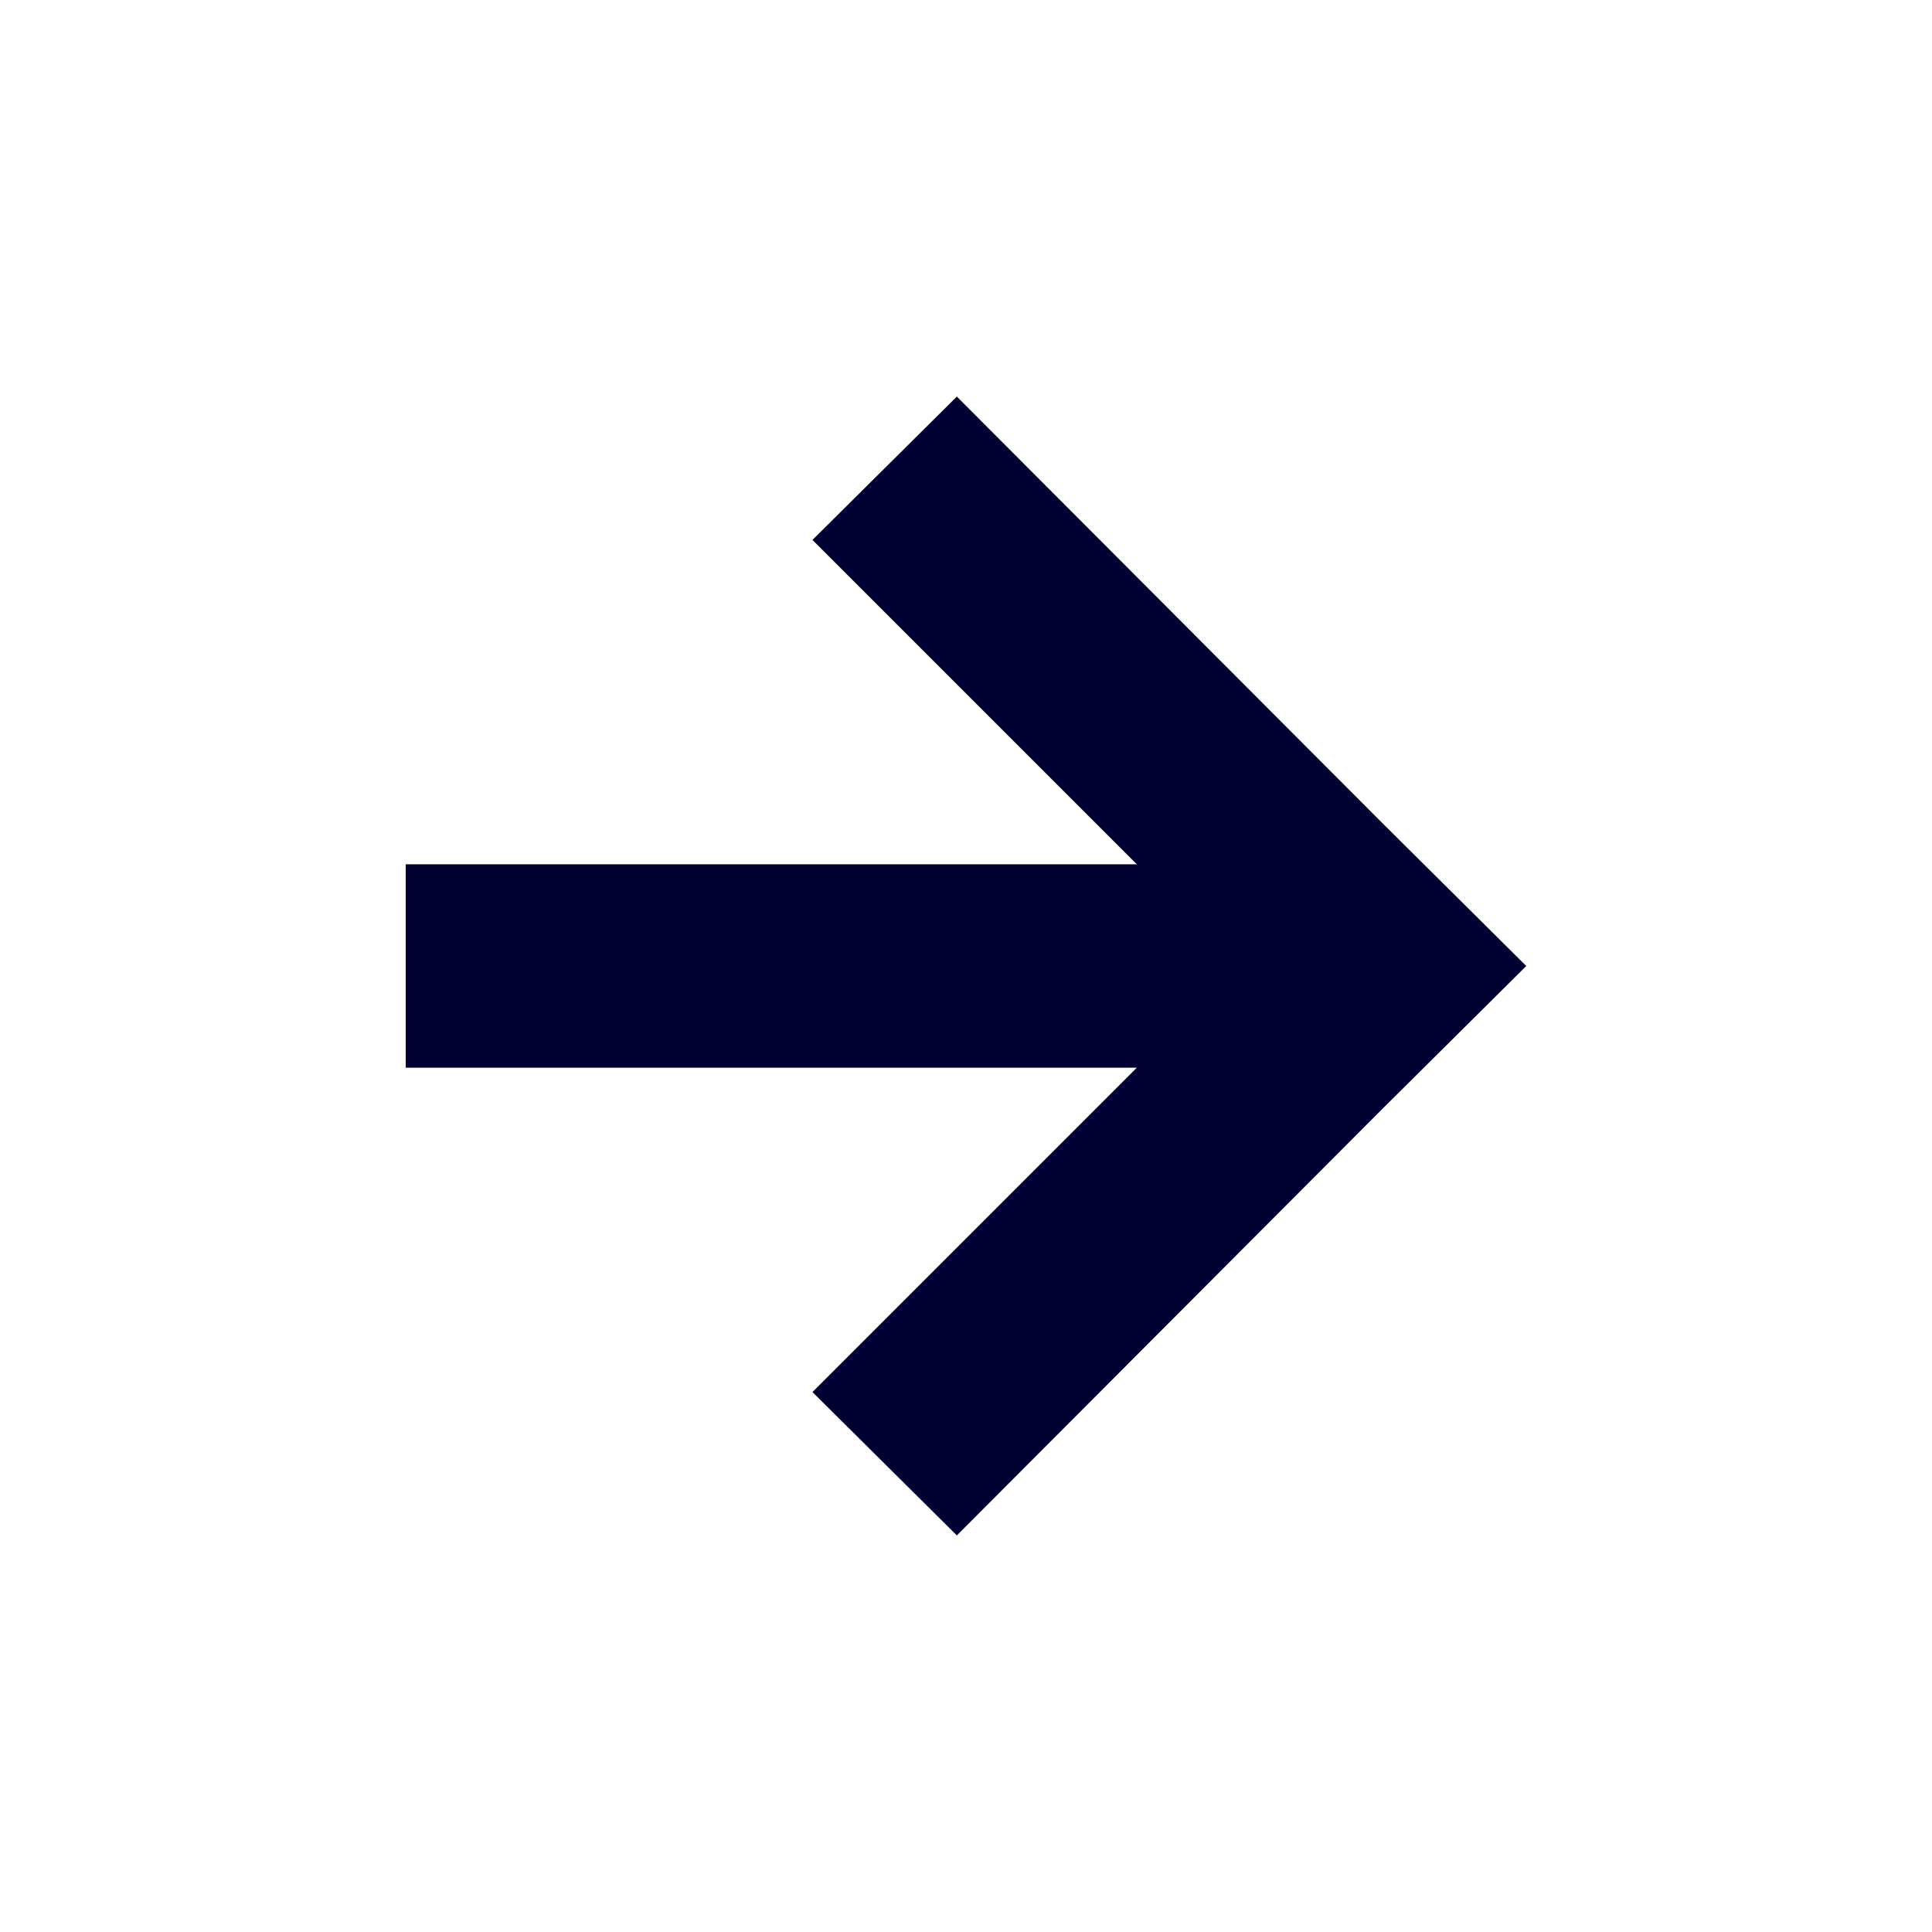
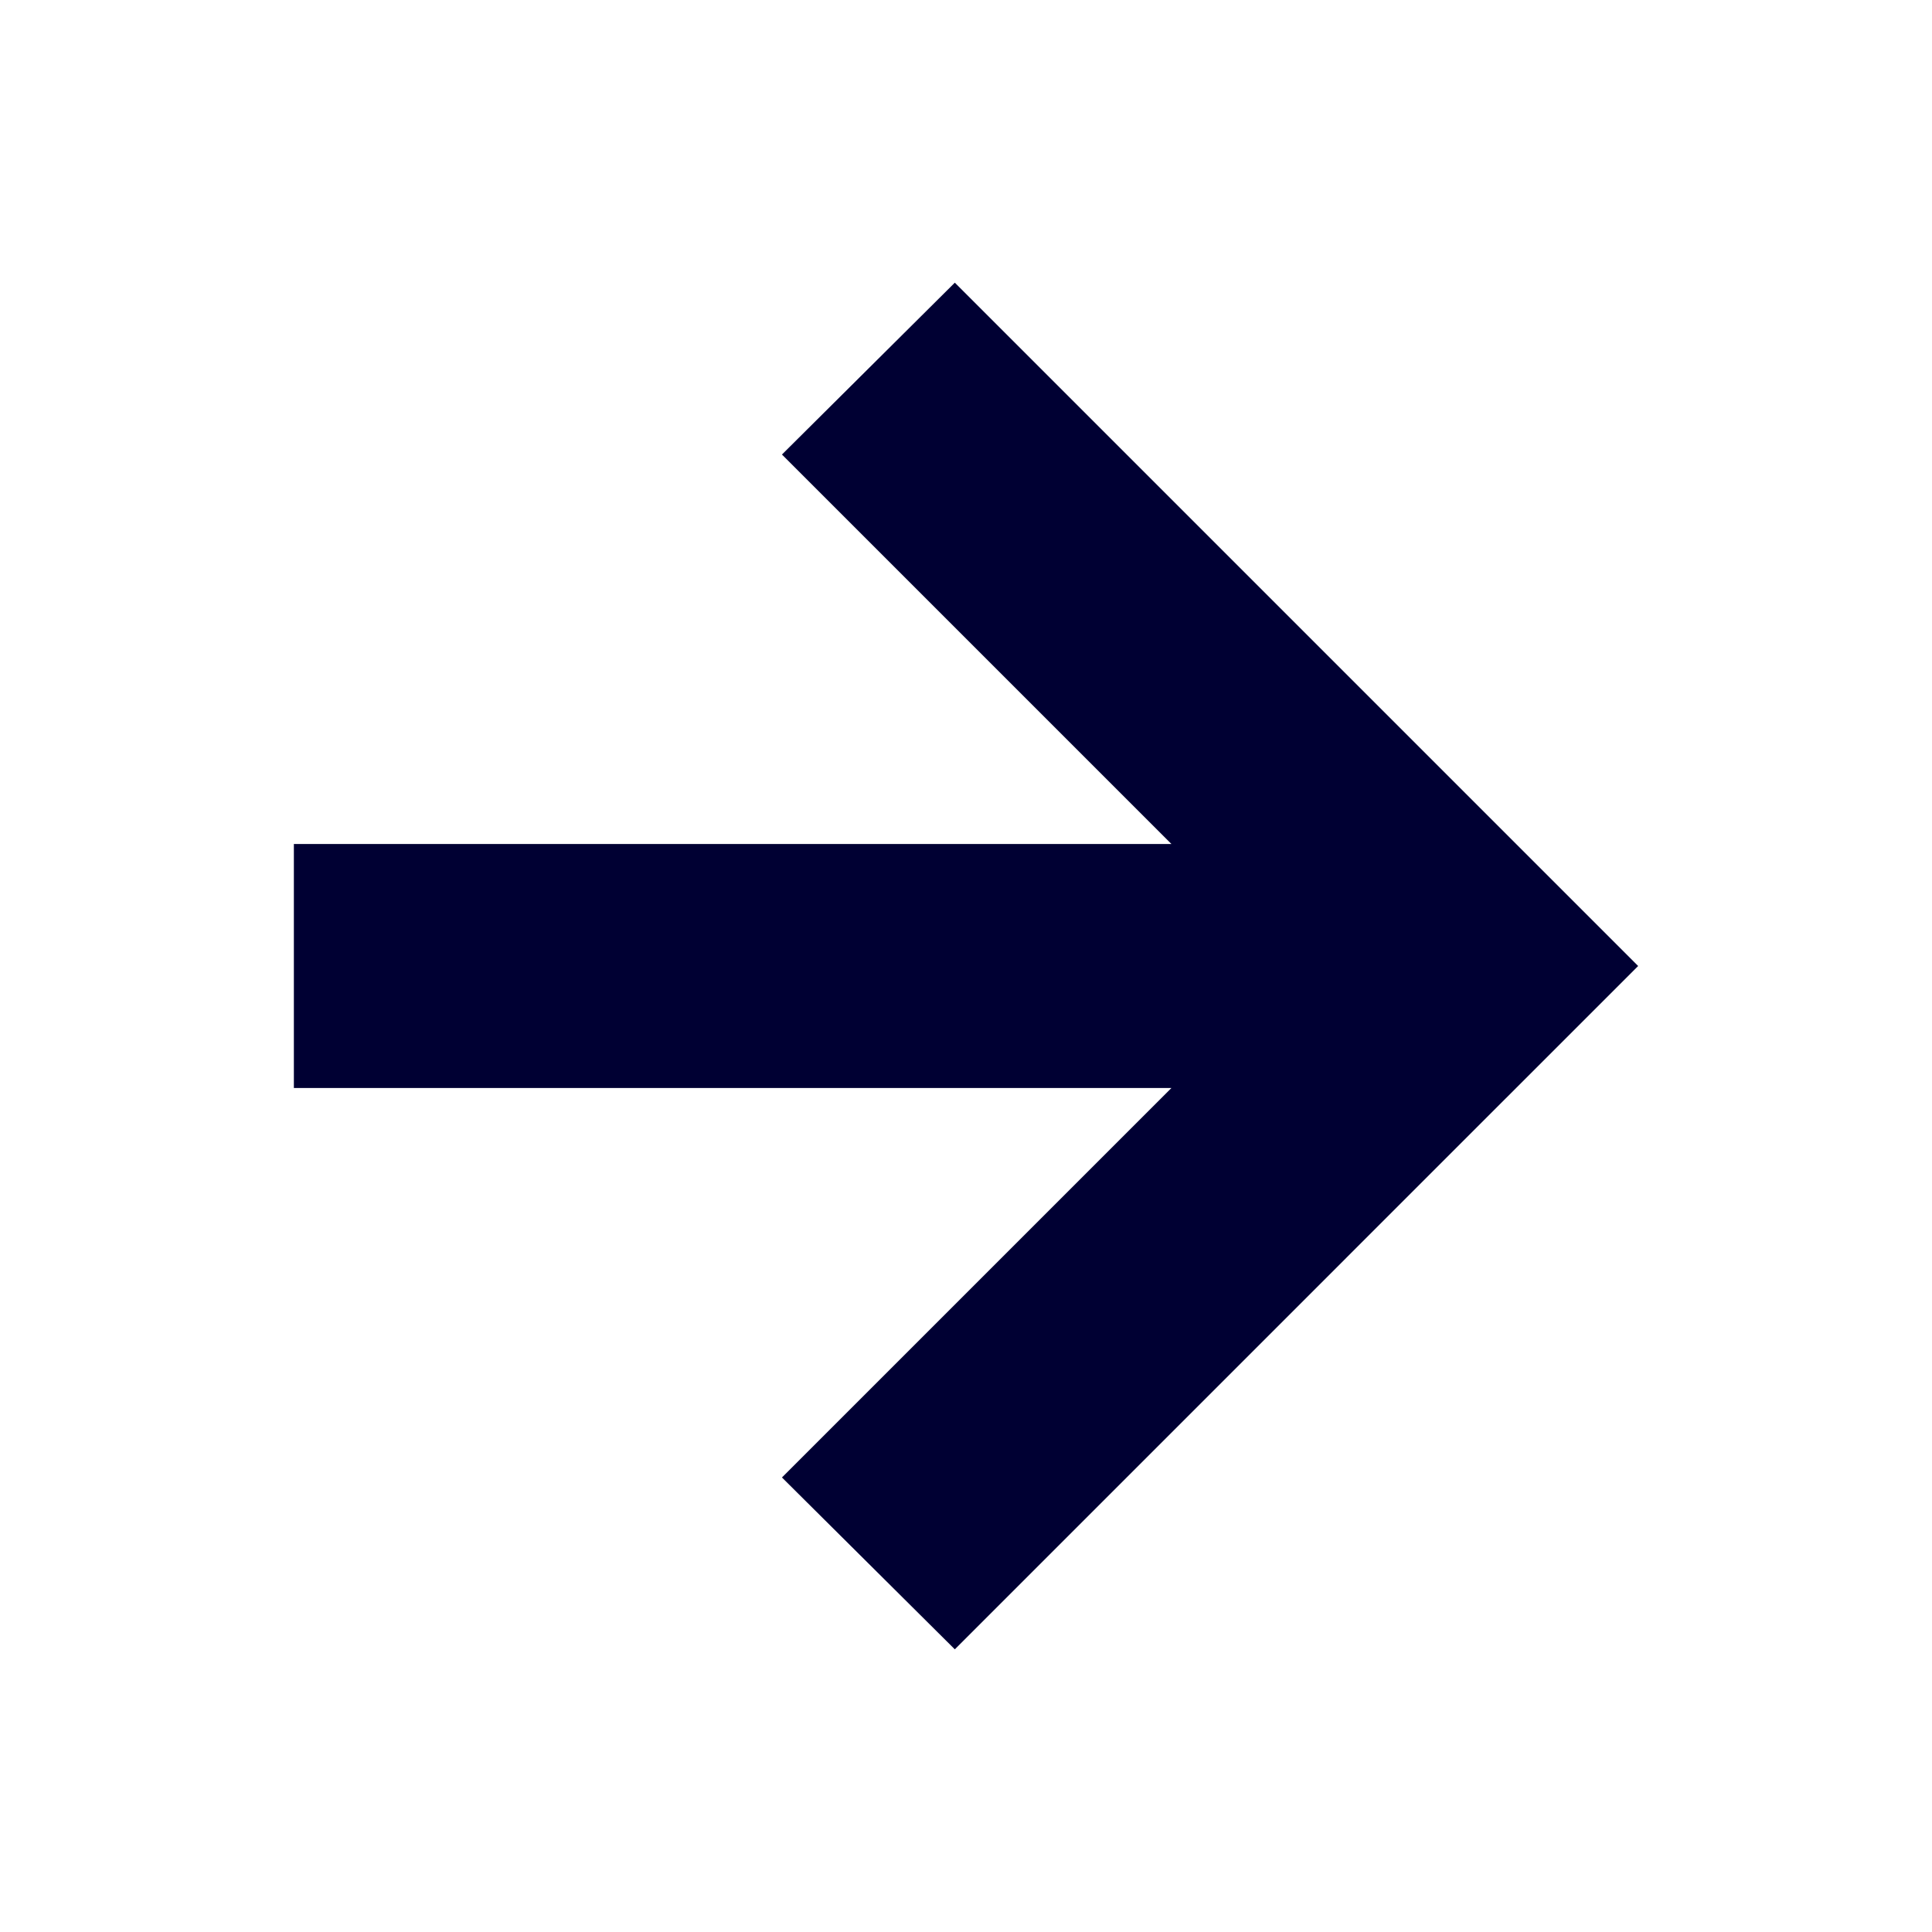
<svg xmlns="http://www.w3.org/2000/svg" viewBox="0 0 19 19">
  <style>polygon{fill:#003;}</style>
-   <polygon points="3.99 10.5 11.18 10.5 7.99 13.69 9.41 15.1 13.59 10.91 15.01 9.5 13.59 8.09 9.41 3.9 7.99 5.31 11.18 8.5 3.99 8.5 3.99 10.5" />
+   <polygon points="2.89 10.7 11.52 10.7 7.69 14.53 9.39 16.22 14.41 11.2 16.11 9.5 14.41 7.8 9.39 2.78 7.69 4.47 11.52 8.3 2.89 8.3 2.89 10.7" />
</svg>
